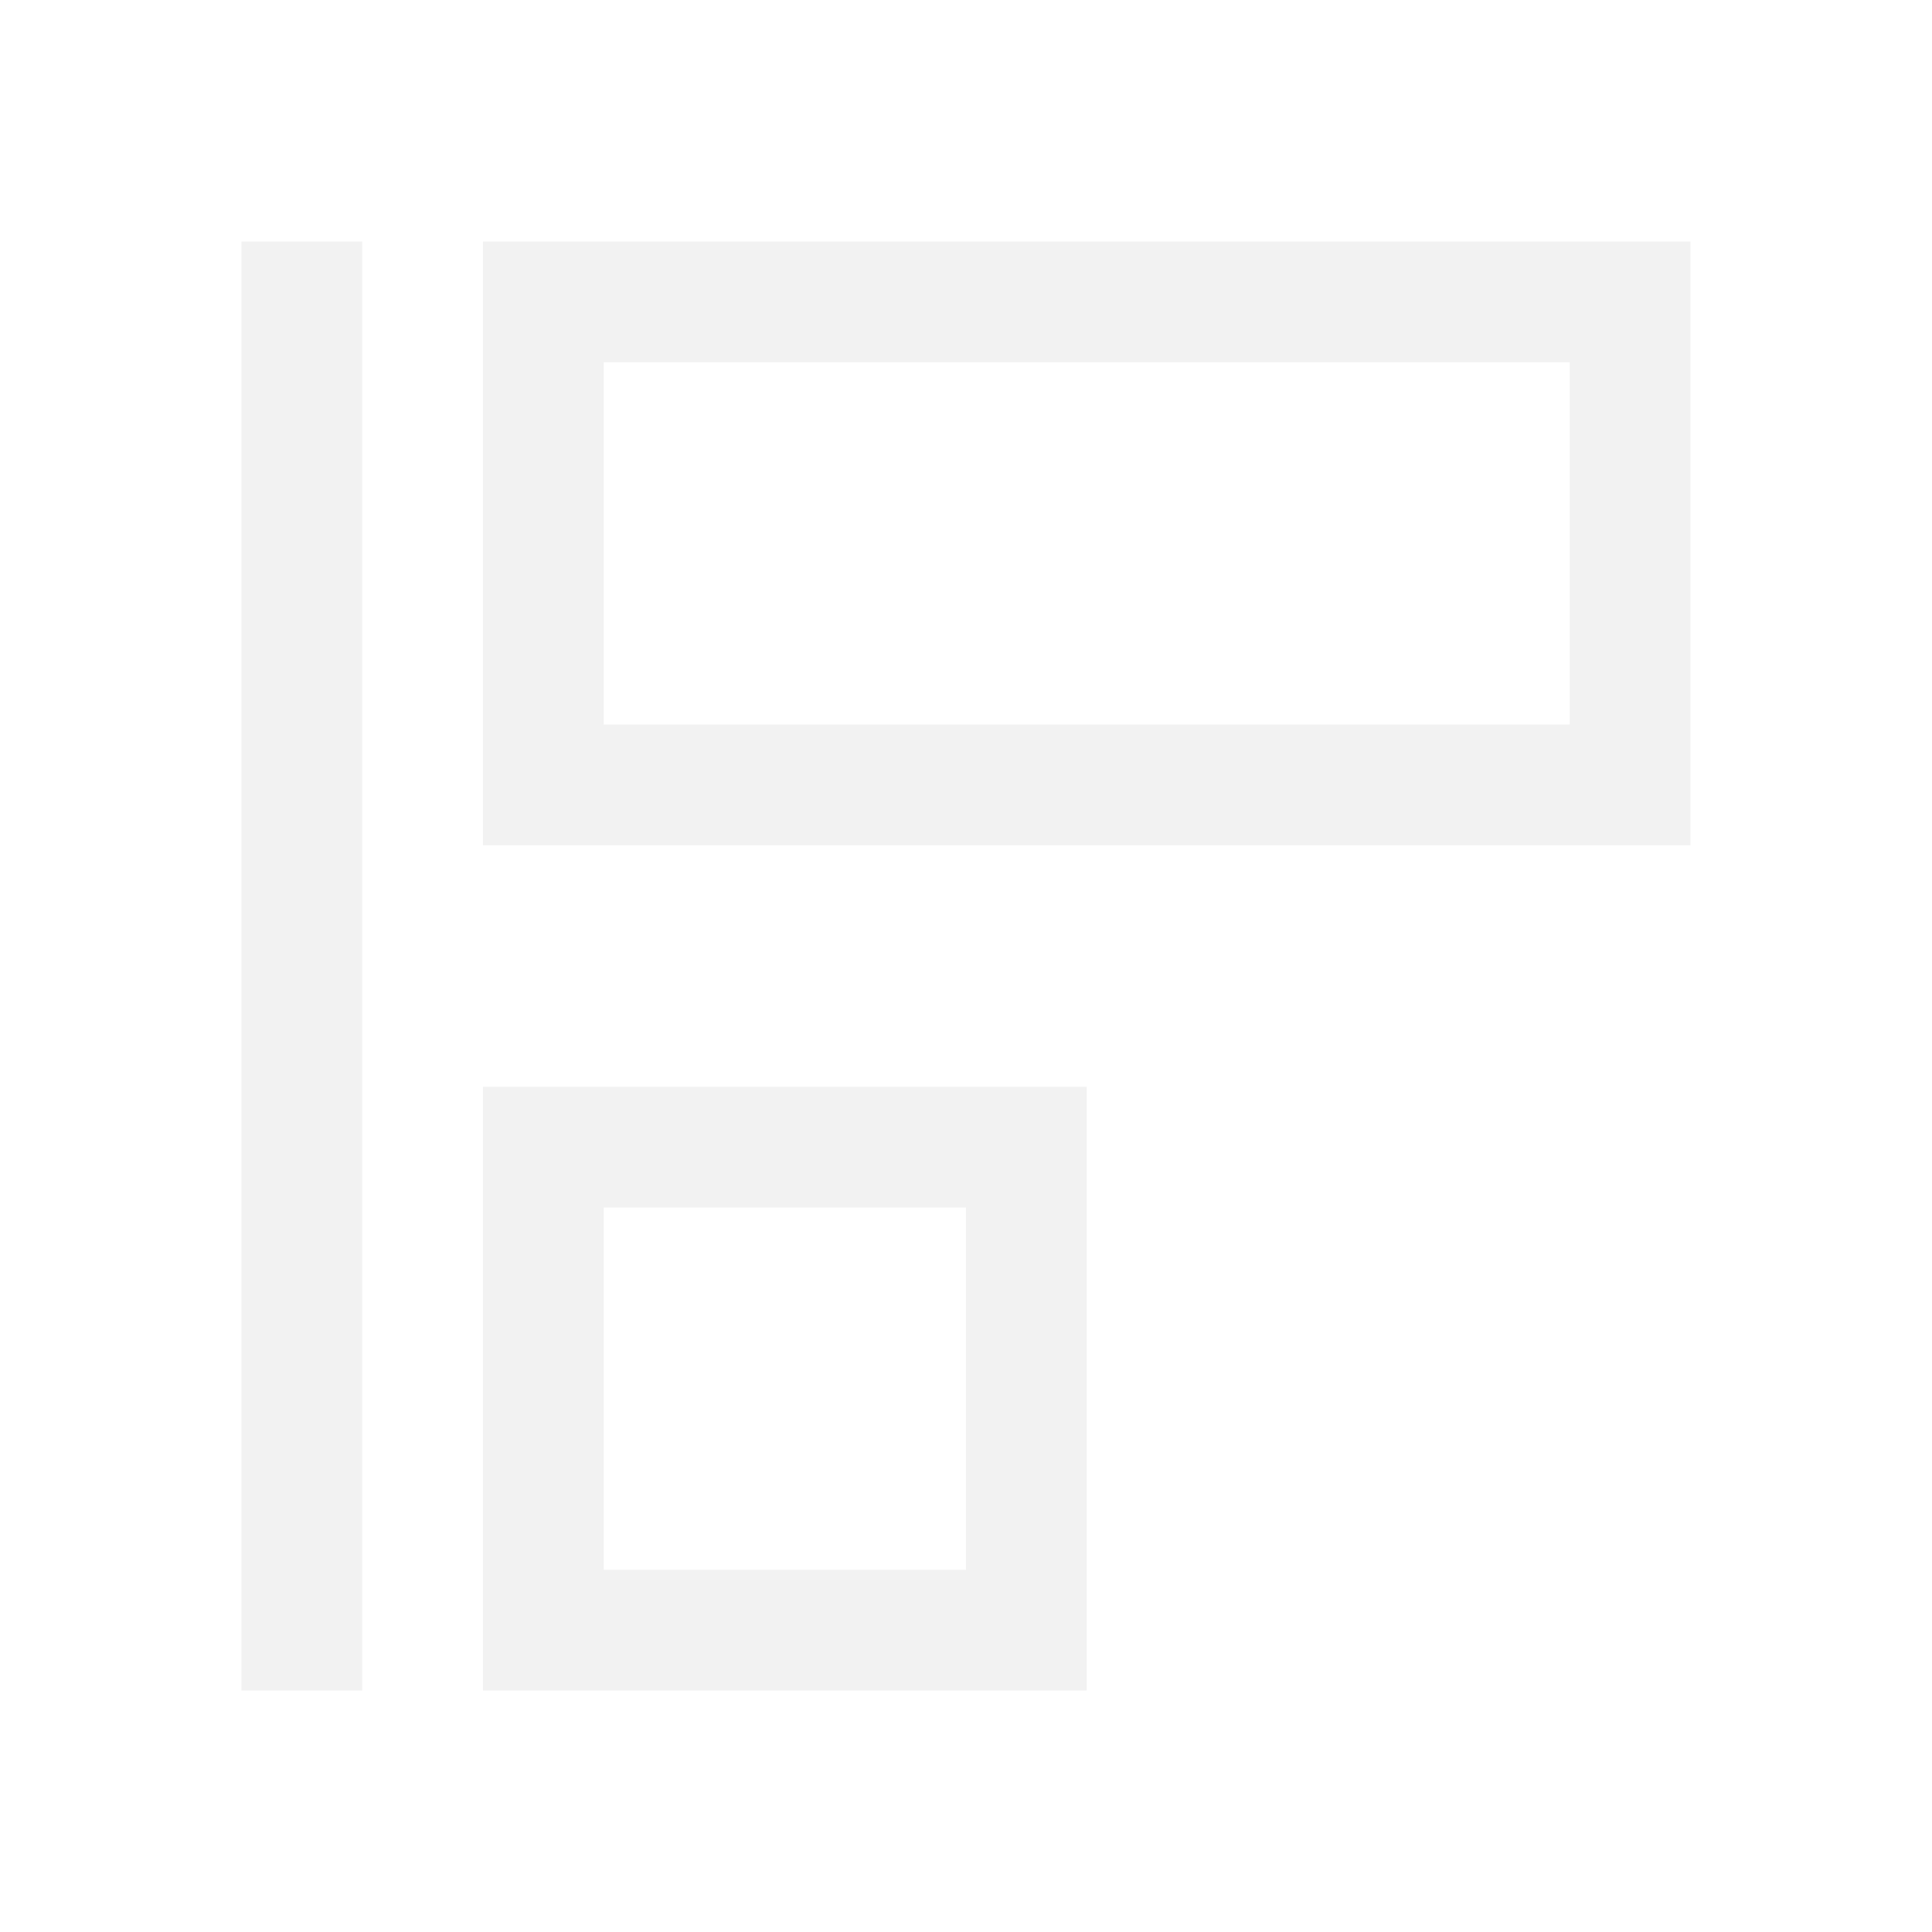
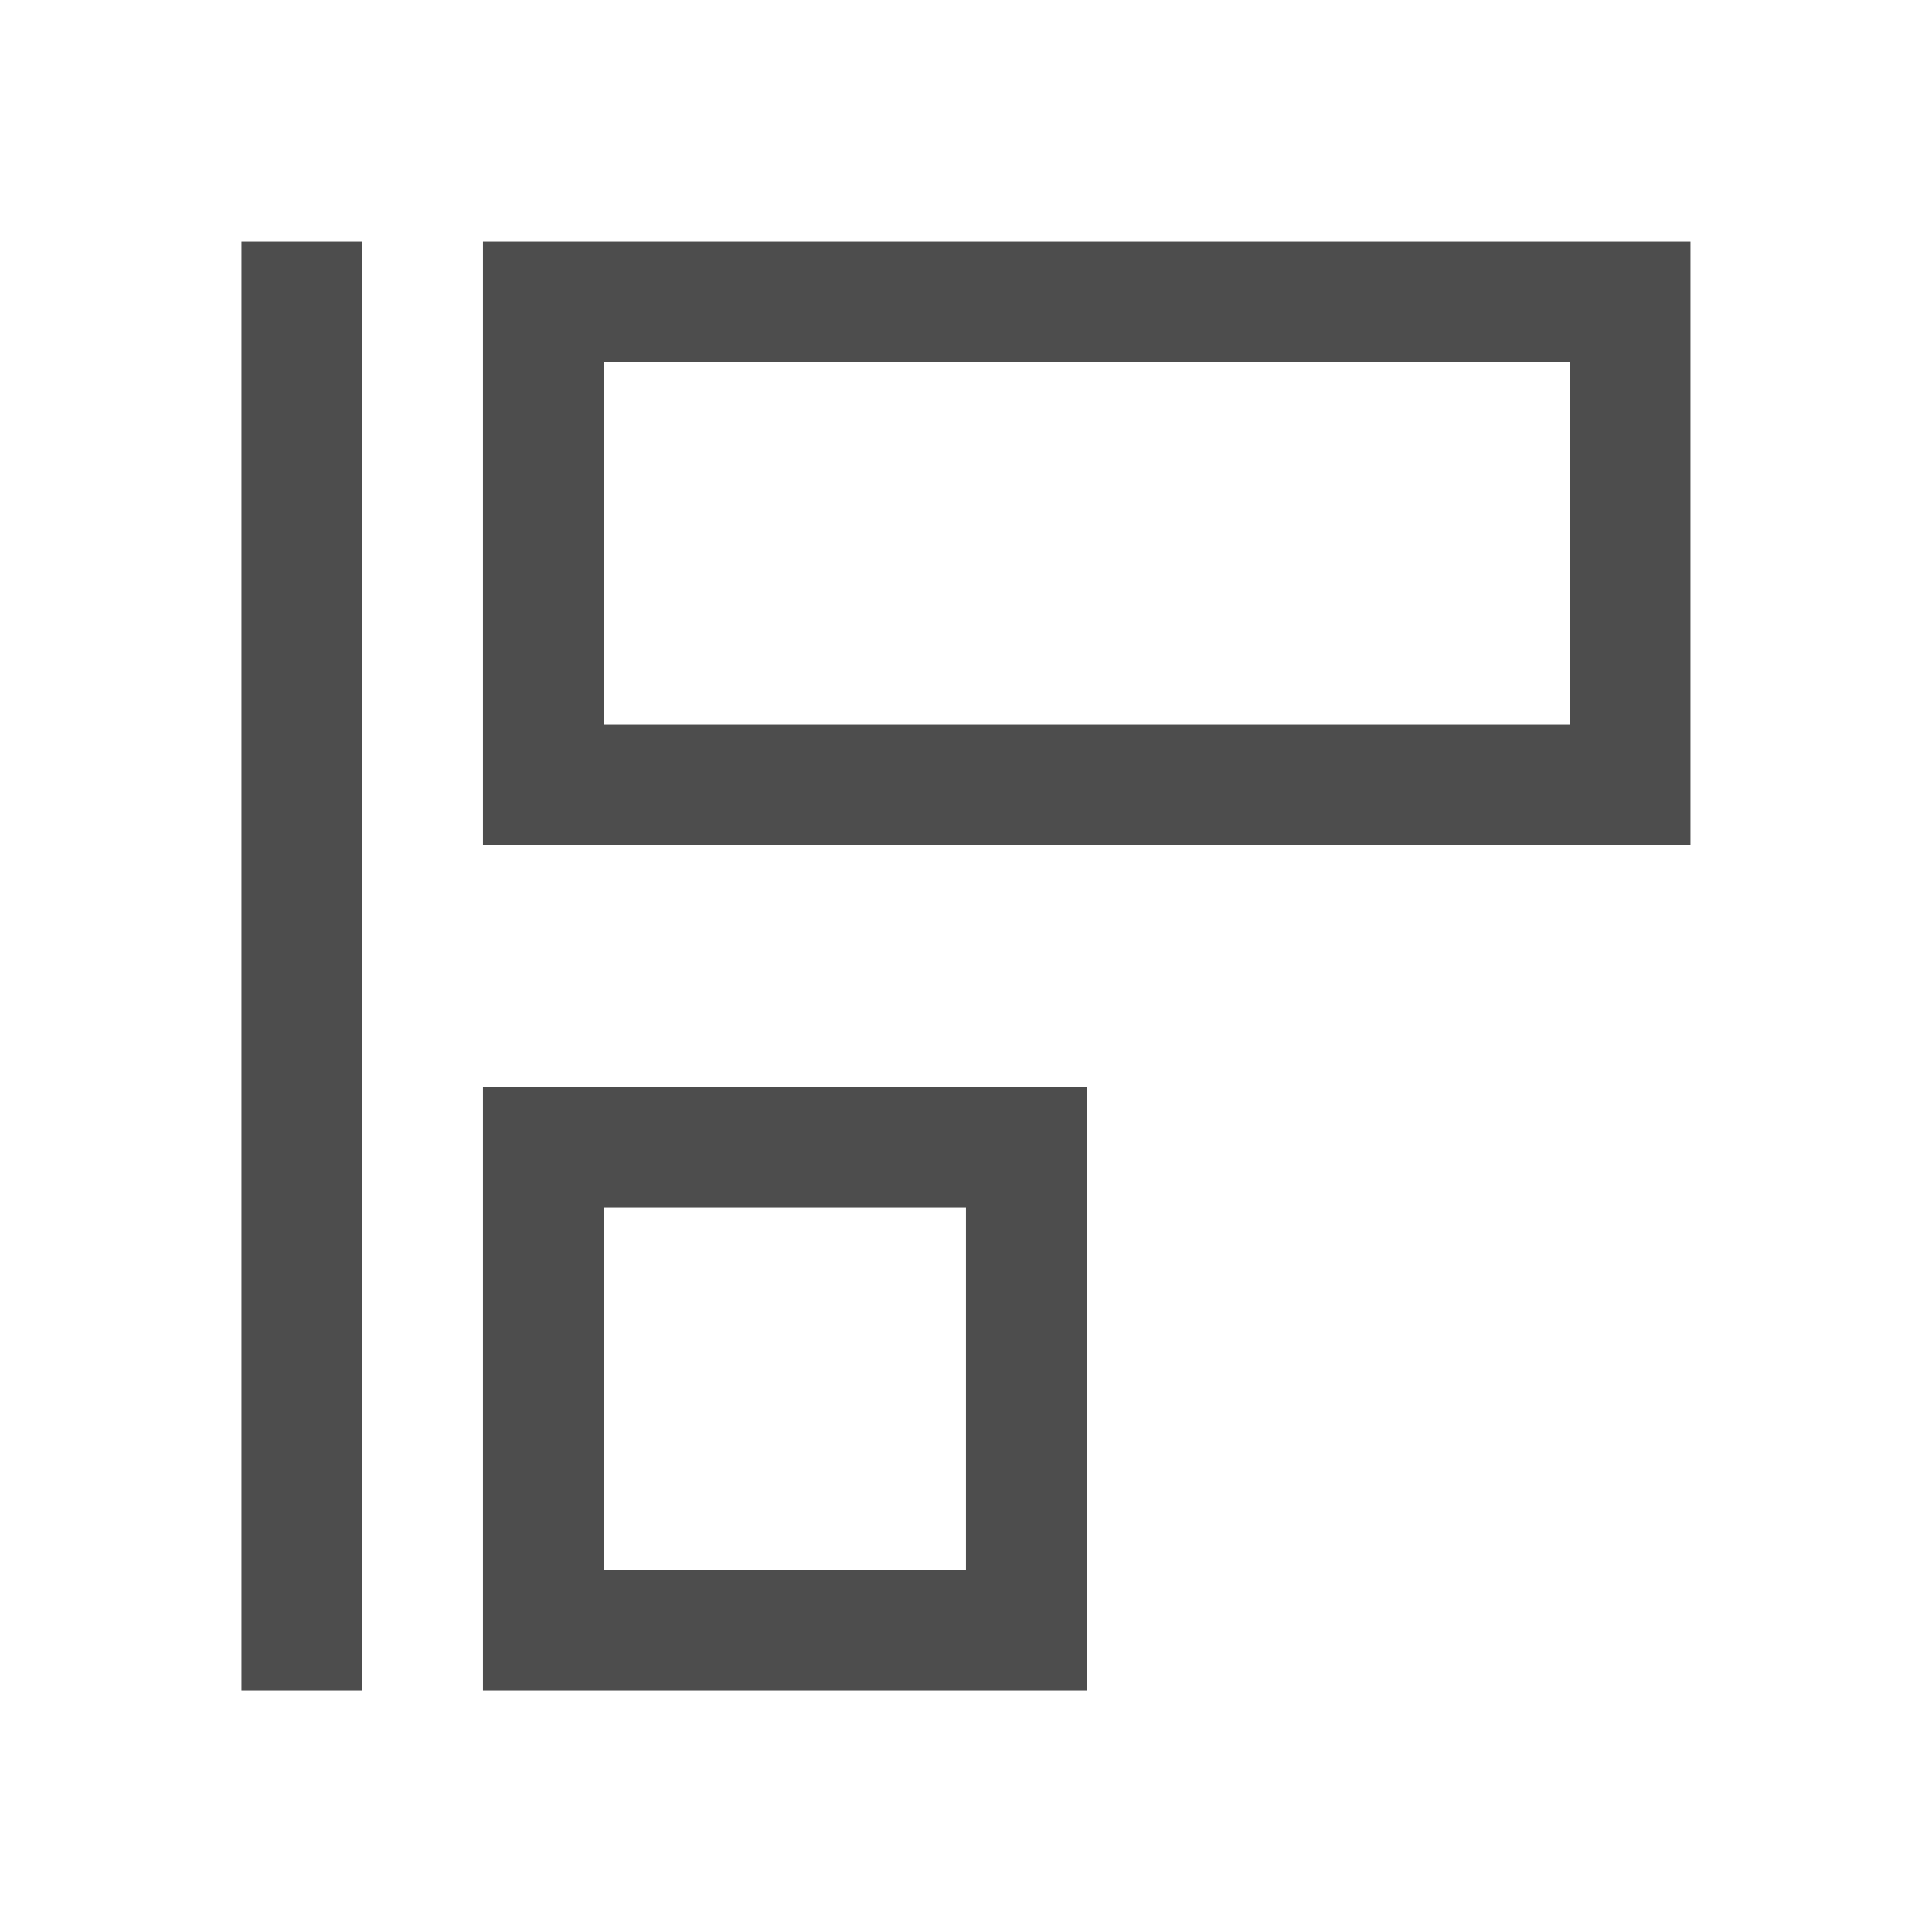
<svg xmlns="http://www.w3.org/2000/svg" width="16" height="16" id="svg3049" version="1.1">
  <defs id="defs3051">
    </defs>
  <g id="layer1" transform="translate(-421.7143,-531.7907)">
-     <path style="color:#000000;fill:#f2f2f2;fill-opacity:1;fill-rule:nonzero;stroke:none;stroke-width:2;marker:none;visibility:visible;display:inline;overflow:visible;enable-background:accumulate" d="m 435.714,538.791 -10,0 0,-5 10,0 0,5 z m -1,-1 0,-3 -8,0 0,3 8,0 z m -4,8 -5,0 0,-5 5,0 0,5 z m -1,-1 0,-3 -3,0 0,3 3,0 z m -5,1 -1,0 0,-12 1,0 0,12 z" id="rect4006" />
+     <path style="color:#000000;fill:#4d4d4d;fill-opacity:1;fill-rule:nonzero;stroke:none;stroke-width:2;marker:none;visibility:visible;display:inline;overflow:visible;enable-background:accumulate" d="m 435.714,538.791 -10,0 0,-5 10,0 0,5 z m -1,-1 0,-3 -8,0 0,3 8,0 z m -4,8 -5,0 0,-5 5,0 0,5 z m -1,-1 0,-3 -3,0 0,3 3,0 z m -5,1 -1,0 0,-12 1,0 0,12 z" id="rect4006" />
  </g>
</svg>
